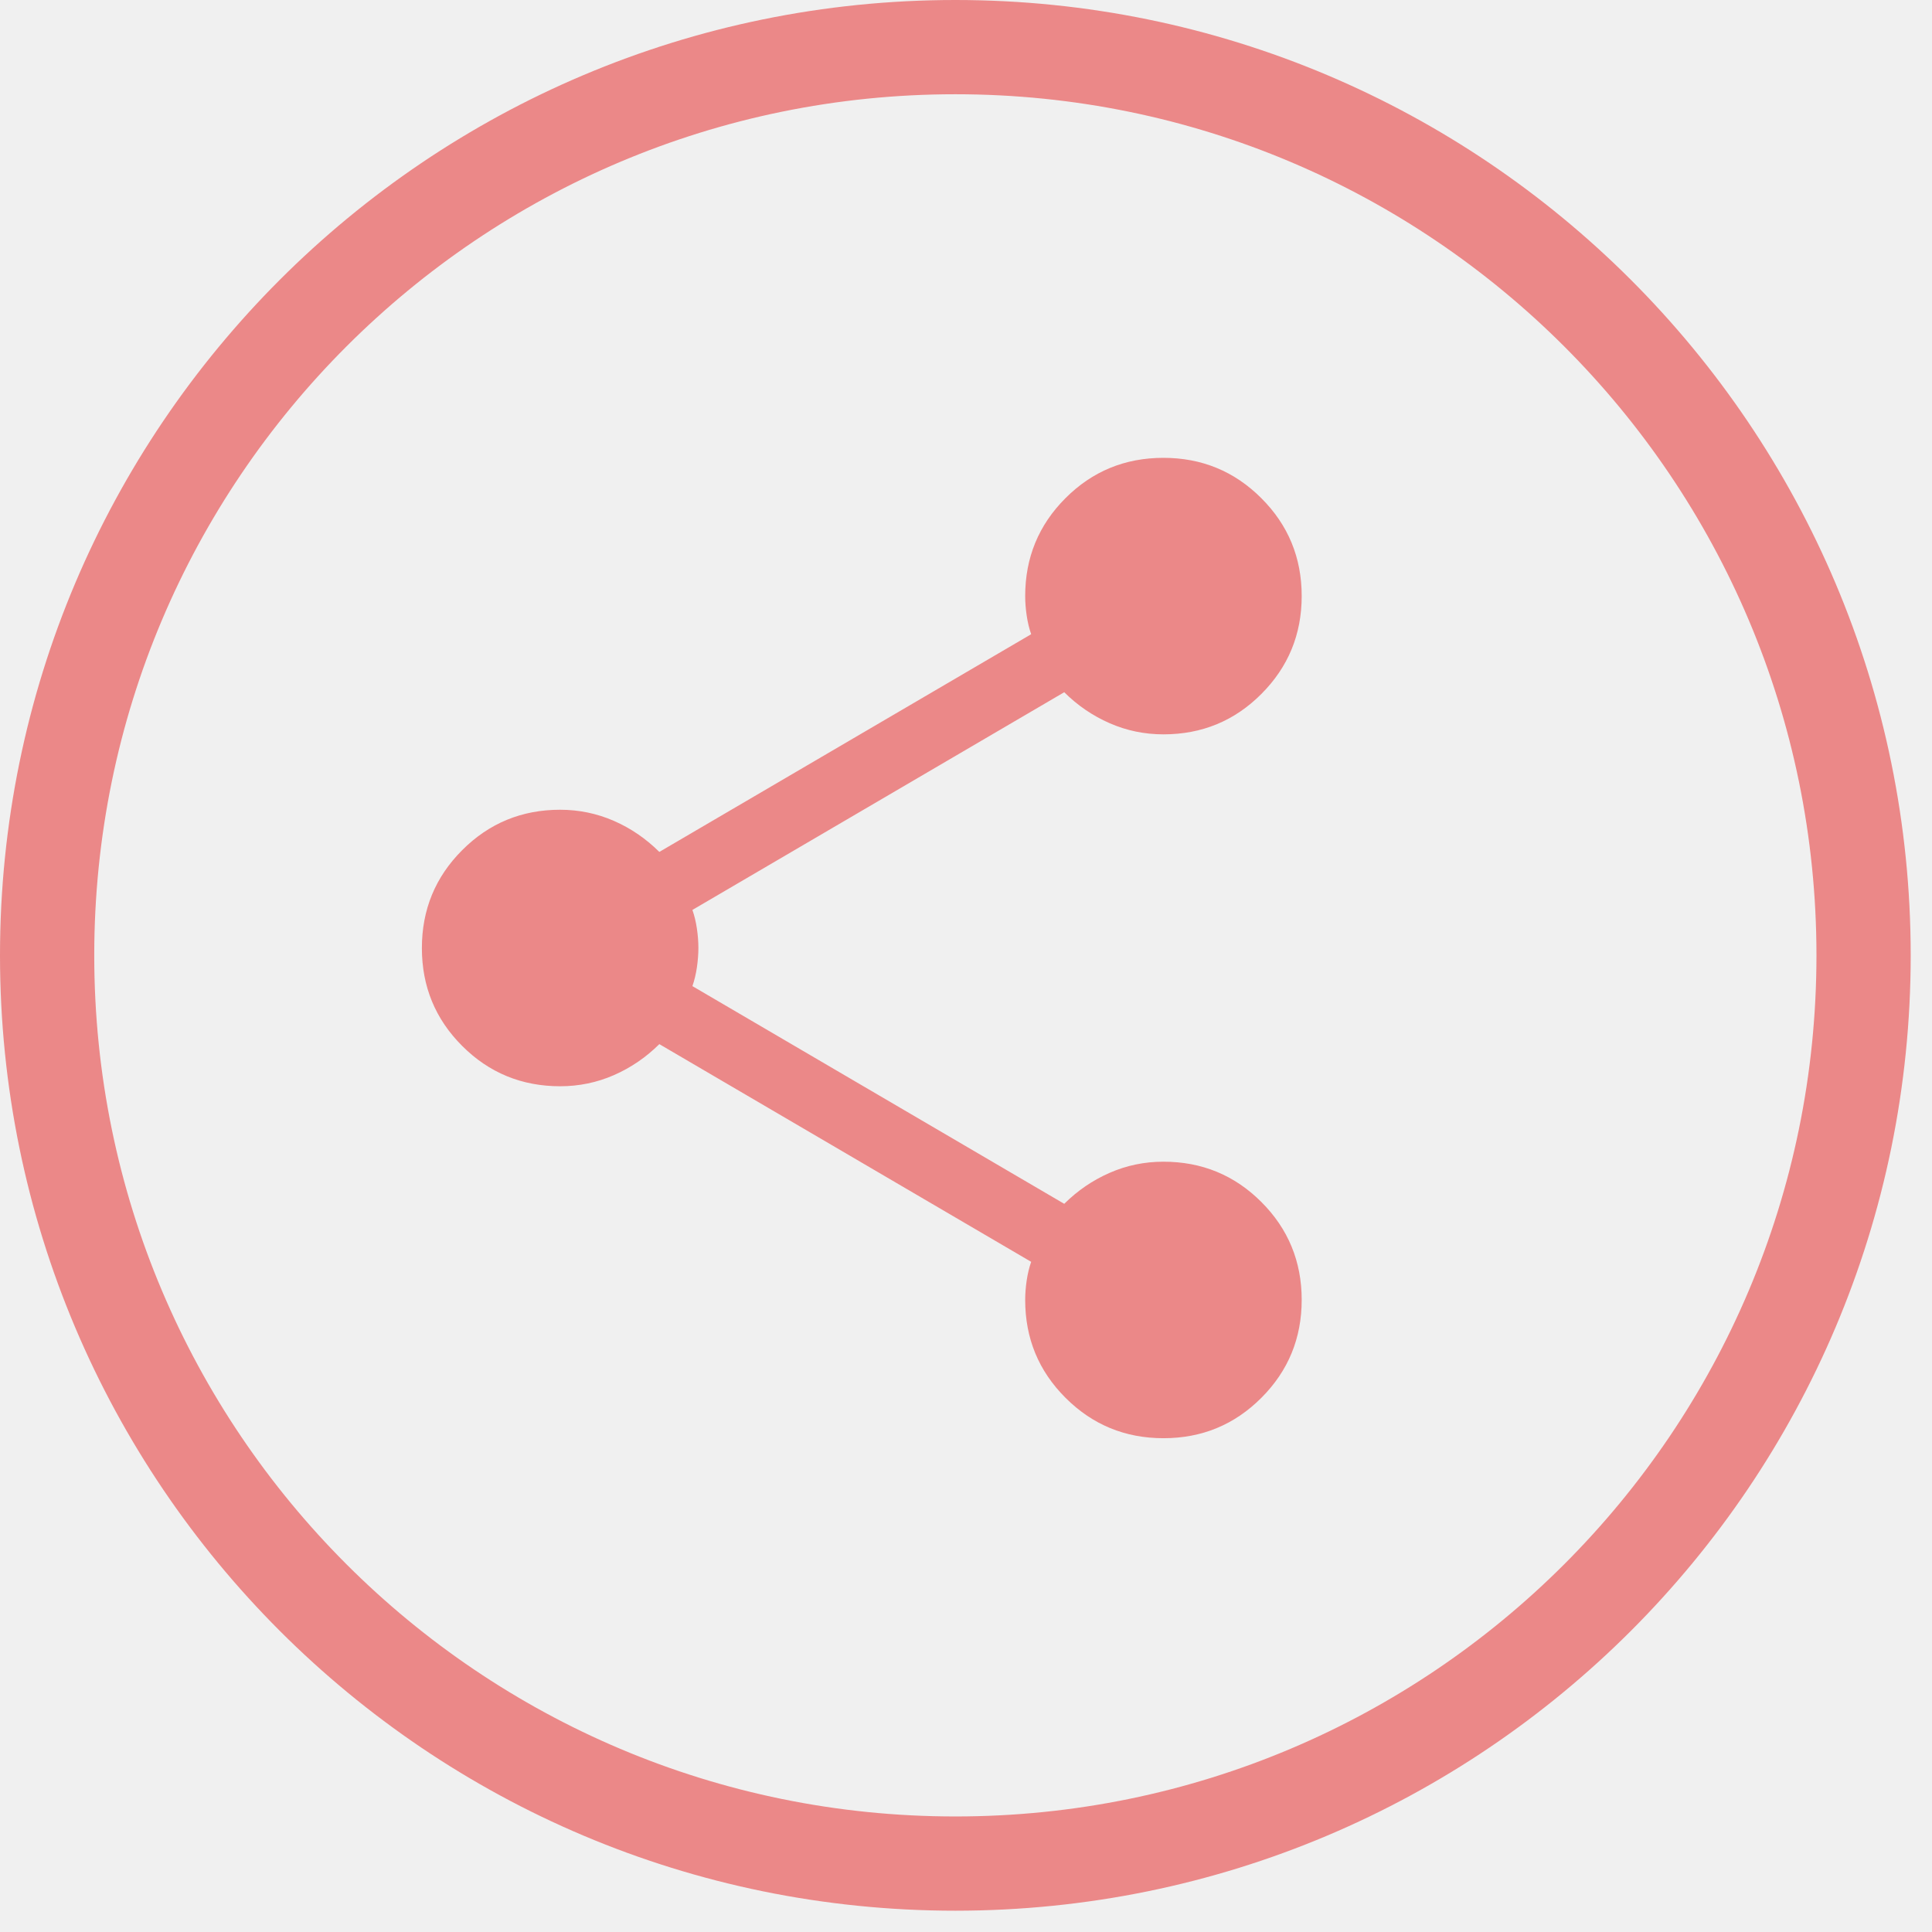
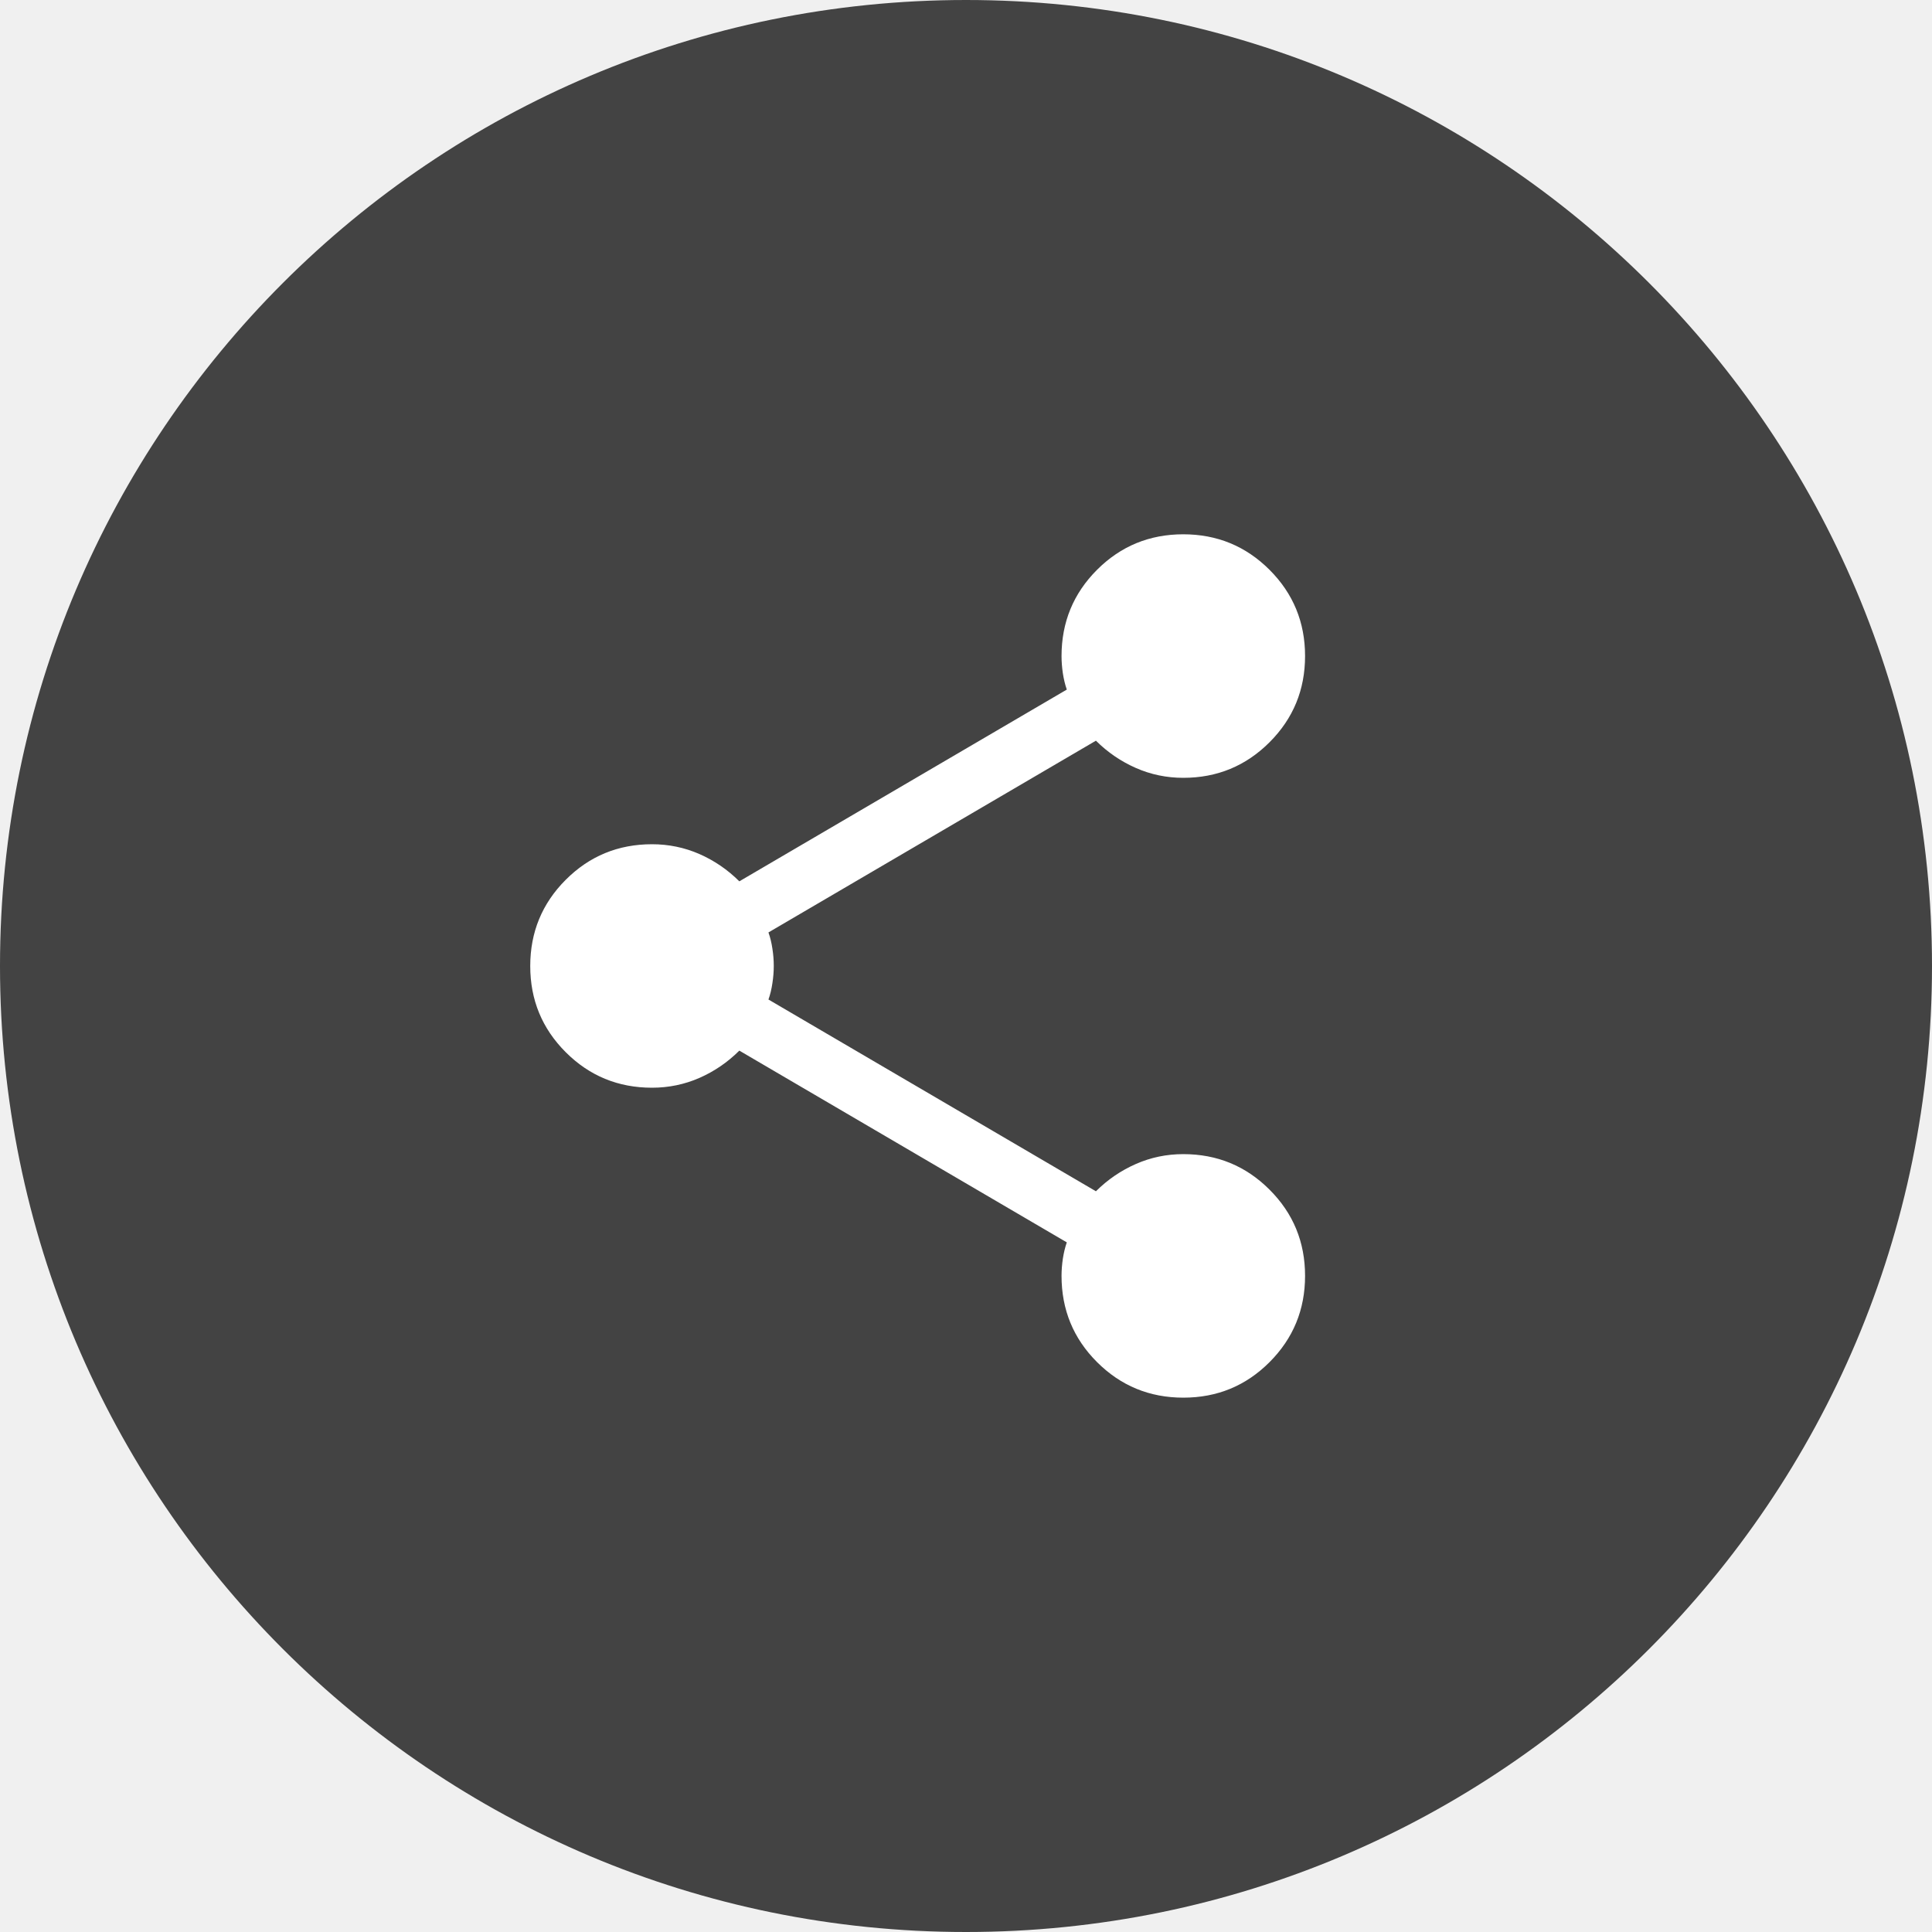
- <svg xmlns="http://www.w3.org/2000/svg" width="current" height="current" viewBox="0 0 41 41" fill="none">
-   <path d="M39.548 20.274C39.548 30.919 30.919 39.548 20.274 39.548C9.629 39.548 1 30.919 1 20.274C1 9.629 9.629 1 20.274 1C30.919 1 39.548 9.629 39.548 20.274Z" stroke="#EB8888" stroke-width="2" />
-   <mask id="mask0_377_526" style="mask-type:alpha" maskUnits="userSpaceOnUse" x="5" y="7" width="27" height="26">
-     <rect x="5.487" y="7.316" width="25.605" height="25.605" fill="#D9D9D9" />
+ <svg xmlns="http://www.w3.org/2000/svg" width="current" height="current" viewBox="0 0 40 40" fill="none">
+   <circle cx="20" cy="20" r="20" fill="#434343" />
+   <mask id="mask0_740_1062" style="mask-type:alpha" maskUnits="userSpaceOnUse" x="8" y="9" width="22" height="22">
+     <rect x="8" y="9" width="22" height="22" fill="#D9D9D9" />
  </mask>
-   <g mask="url(#mask0_377_526)">
-     <path d="M24.691 30.521C23.876 30.521 23.183 30.235 22.613 29.665C22.041 29.094 21.756 28.402 21.756 27.587C21.756 27.453 21.767 27.316 21.788 27.173C21.809 27.03 21.841 26.899 21.883 26.778L13.992 22.158C13.71 22.438 13.39 22.657 13.03 22.815C12.67 22.973 12.289 23.052 11.887 23.052C11.072 23.052 10.379 22.767 9.809 22.197C9.238 21.627 8.953 20.934 8.953 20.12C8.953 19.305 9.238 18.612 9.809 18.041C10.379 17.47 11.072 17.184 11.887 17.184C12.289 17.184 12.67 17.264 13.03 17.421C13.39 17.579 13.71 17.799 13.992 18.079L21.883 13.459C21.841 13.338 21.809 13.207 21.788 13.064C21.767 12.921 21.756 12.783 21.756 12.65C21.756 11.835 22.041 11.142 22.611 10.572C23.181 10.001 23.874 9.716 24.689 9.716C25.503 9.716 26.196 10.001 26.767 10.572C27.338 11.142 27.624 11.834 27.624 12.649C27.624 13.464 27.338 14.156 26.768 14.727C26.198 15.299 25.505 15.584 24.69 15.584C24.288 15.584 23.907 15.505 23.547 15.347C23.187 15.189 22.866 14.97 22.585 14.69L14.694 19.31C14.736 19.43 14.768 19.562 14.789 19.704C14.81 19.846 14.821 19.984 14.821 20.116C14.821 20.249 14.81 20.387 14.789 20.531C14.768 20.674 14.736 20.806 14.694 20.927L22.585 25.547C22.866 25.267 23.187 25.048 23.547 24.89C23.907 24.732 24.288 24.653 24.69 24.653C25.505 24.653 26.198 24.938 26.768 25.508C27.338 26.078 27.624 26.771 27.624 27.585C27.624 28.4 27.339 29.093 26.768 29.664C26.198 30.235 25.506 30.521 24.691 30.521Z" fill="#EB8888" />
+   <g mask="url(#mask0_740_1062)">
+     <path d="M24.5 28.937C23.8 28.937 23.205 28.692 22.714 28.202C22.223 27.712 21.978 27.116 21.978 26.416C21.978 26.302 21.987 26.183 22.005 26.061C22.024 25.938 22.051 25.825 22.087 25.722L15.307 21.752C15.065 21.993 14.79 22.181 14.481 22.317C14.172 22.452 13.844 22.52 13.499 22.52C12.799 22.52 12.203 22.275 11.713 21.785C11.223 21.295 10.978 20.701 10.978 20C10.978 19.301 11.223 18.705 11.713 18.215C12.203 17.724 12.799 17.479 13.499 17.479C13.844 17.479 14.172 17.547 14.481 17.682C14.79 17.818 15.065 18.006 15.307 18.247L22.087 14.277C22.051 14.174 22.024 14.061 22.005 13.938C21.987 13.816 21.978 13.697 21.978 13.583C21.978 12.883 22.223 12.287 22.713 11.797C23.203 11.307 23.798 11.062 24.498 11.062C25.198 11.062 25.793 11.307 26.284 11.797C26.774 12.287 27.02 12.882 27.02 13.582C27.02 14.282 26.775 14.877 26.284 15.368C25.794 15.858 25.199 16.104 24.499 16.104C24.153 16.104 23.826 16.036 23.517 15.9C23.208 15.764 22.932 15.576 22.69 15.335L15.91 19.305C15.947 19.408 15.974 19.521 15.992 19.643C16.011 19.765 16.02 19.884 16.02 19.998C16.02 20.112 16.011 20.23 15.992 20.354C15.974 20.477 15.947 20.591 15.91 20.694L22.69 24.664C22.932 24.423 23.208 24.235 23.517 24.099C23.826 23.963 24.153 23.895 24.499 23.895C25.199 23.895 25.794 24.14 26.284 24.63C26.775 25.12 27.02 25.715 27.02 26.415C27.02 27.115 26.775 27.71 26.285 28.201C25.795 28.692 25.2 28.937 24.5 28.937Z" fill="white" />
  </g>
</svg>
